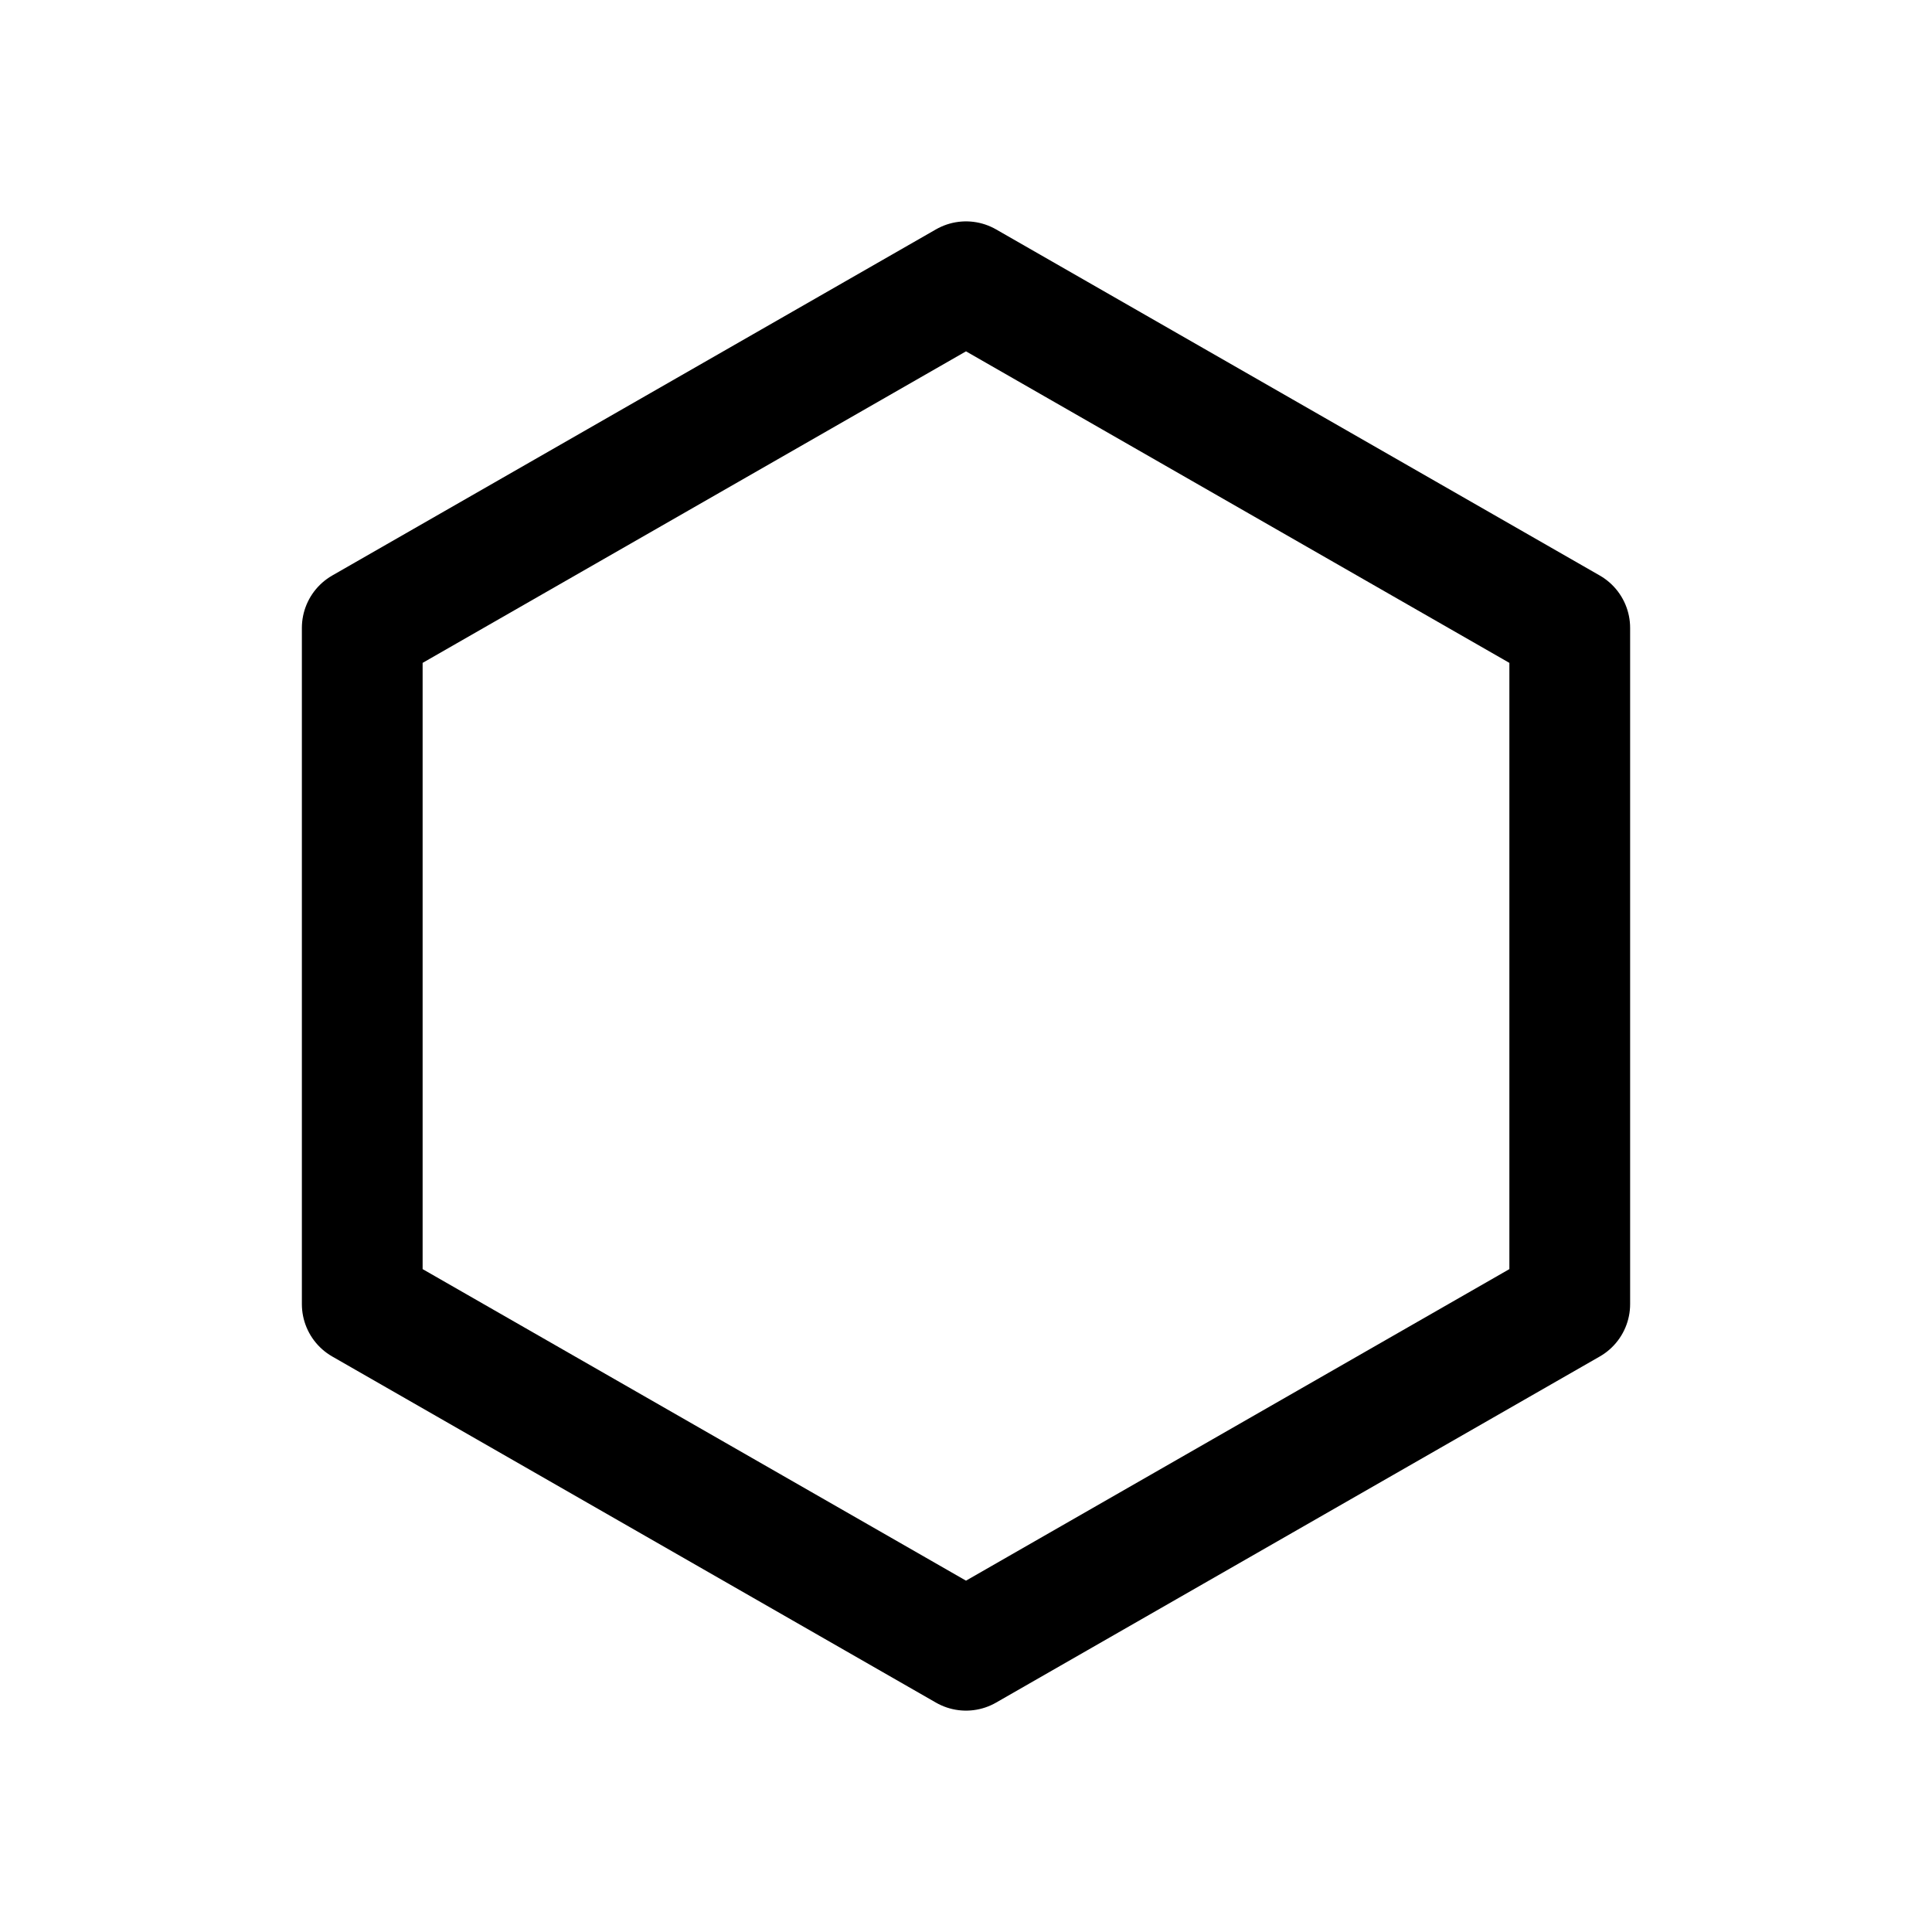
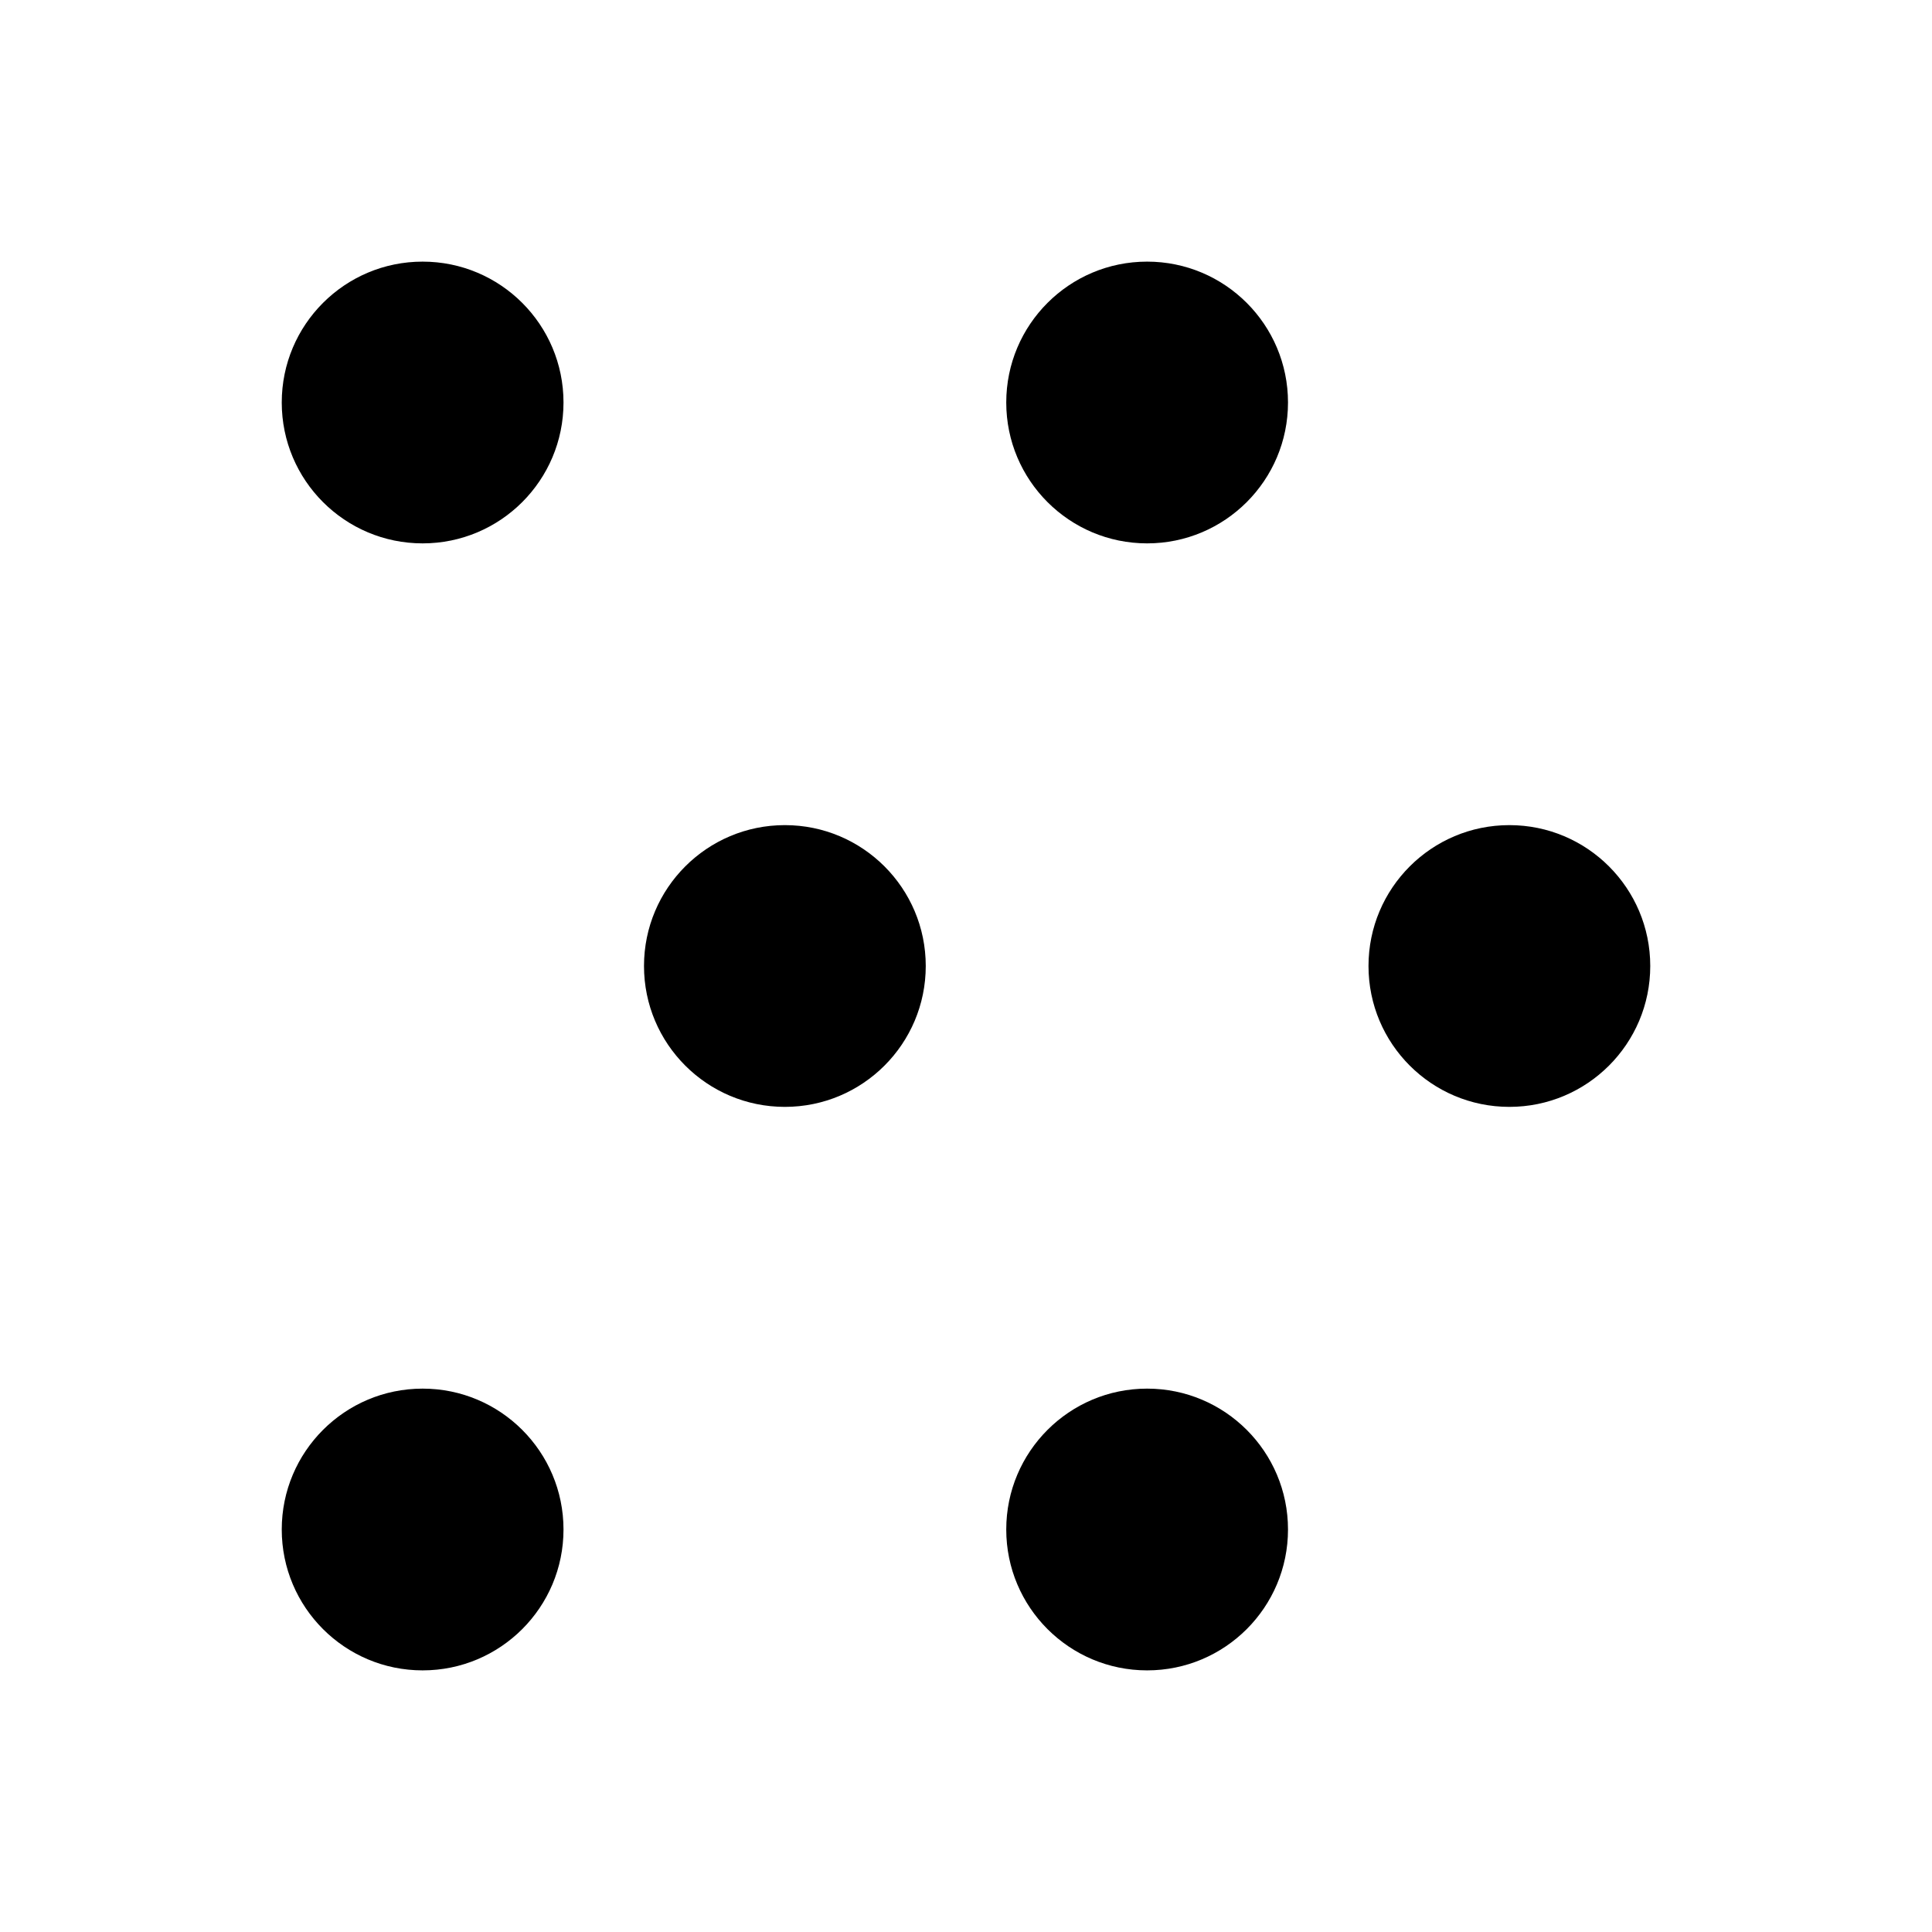
<svg xmlns="http://www.w3.org/2000/svg" viewBox="0 0 24 24" width="24" height="24" fill="none" stroke="currentColor" stroke-width="1.5" stroke-linecap="round" stroke-linejoin="round">
-   <path d="M12 3.5 L19.5 7.8 V16.2 L12 20.5 L4.5 16.2 V7.8 Z" />
+   <circle cx="5.25" cy="5" r="1.75" fill="currentColor" stroke="none" />
+   <circle cx="14.25" cy="5" r="1.75" fill="currentColor" stroke="none" />
+   <circle cx="9.75" cy="12" r="1.75" fill="currentColor" stroke="none" />
+   <circle cx="18.75" cy="12" r="1.75" fill="currentColor" stroke="none" />
+   <circle cx="5.25" cy="19" r="1.75" fill="currentColor" stroke="none" />
+   <circle cx="14.25" cy="19" r="1.75" fill="currentColor" stroke="none" />
</svg>
